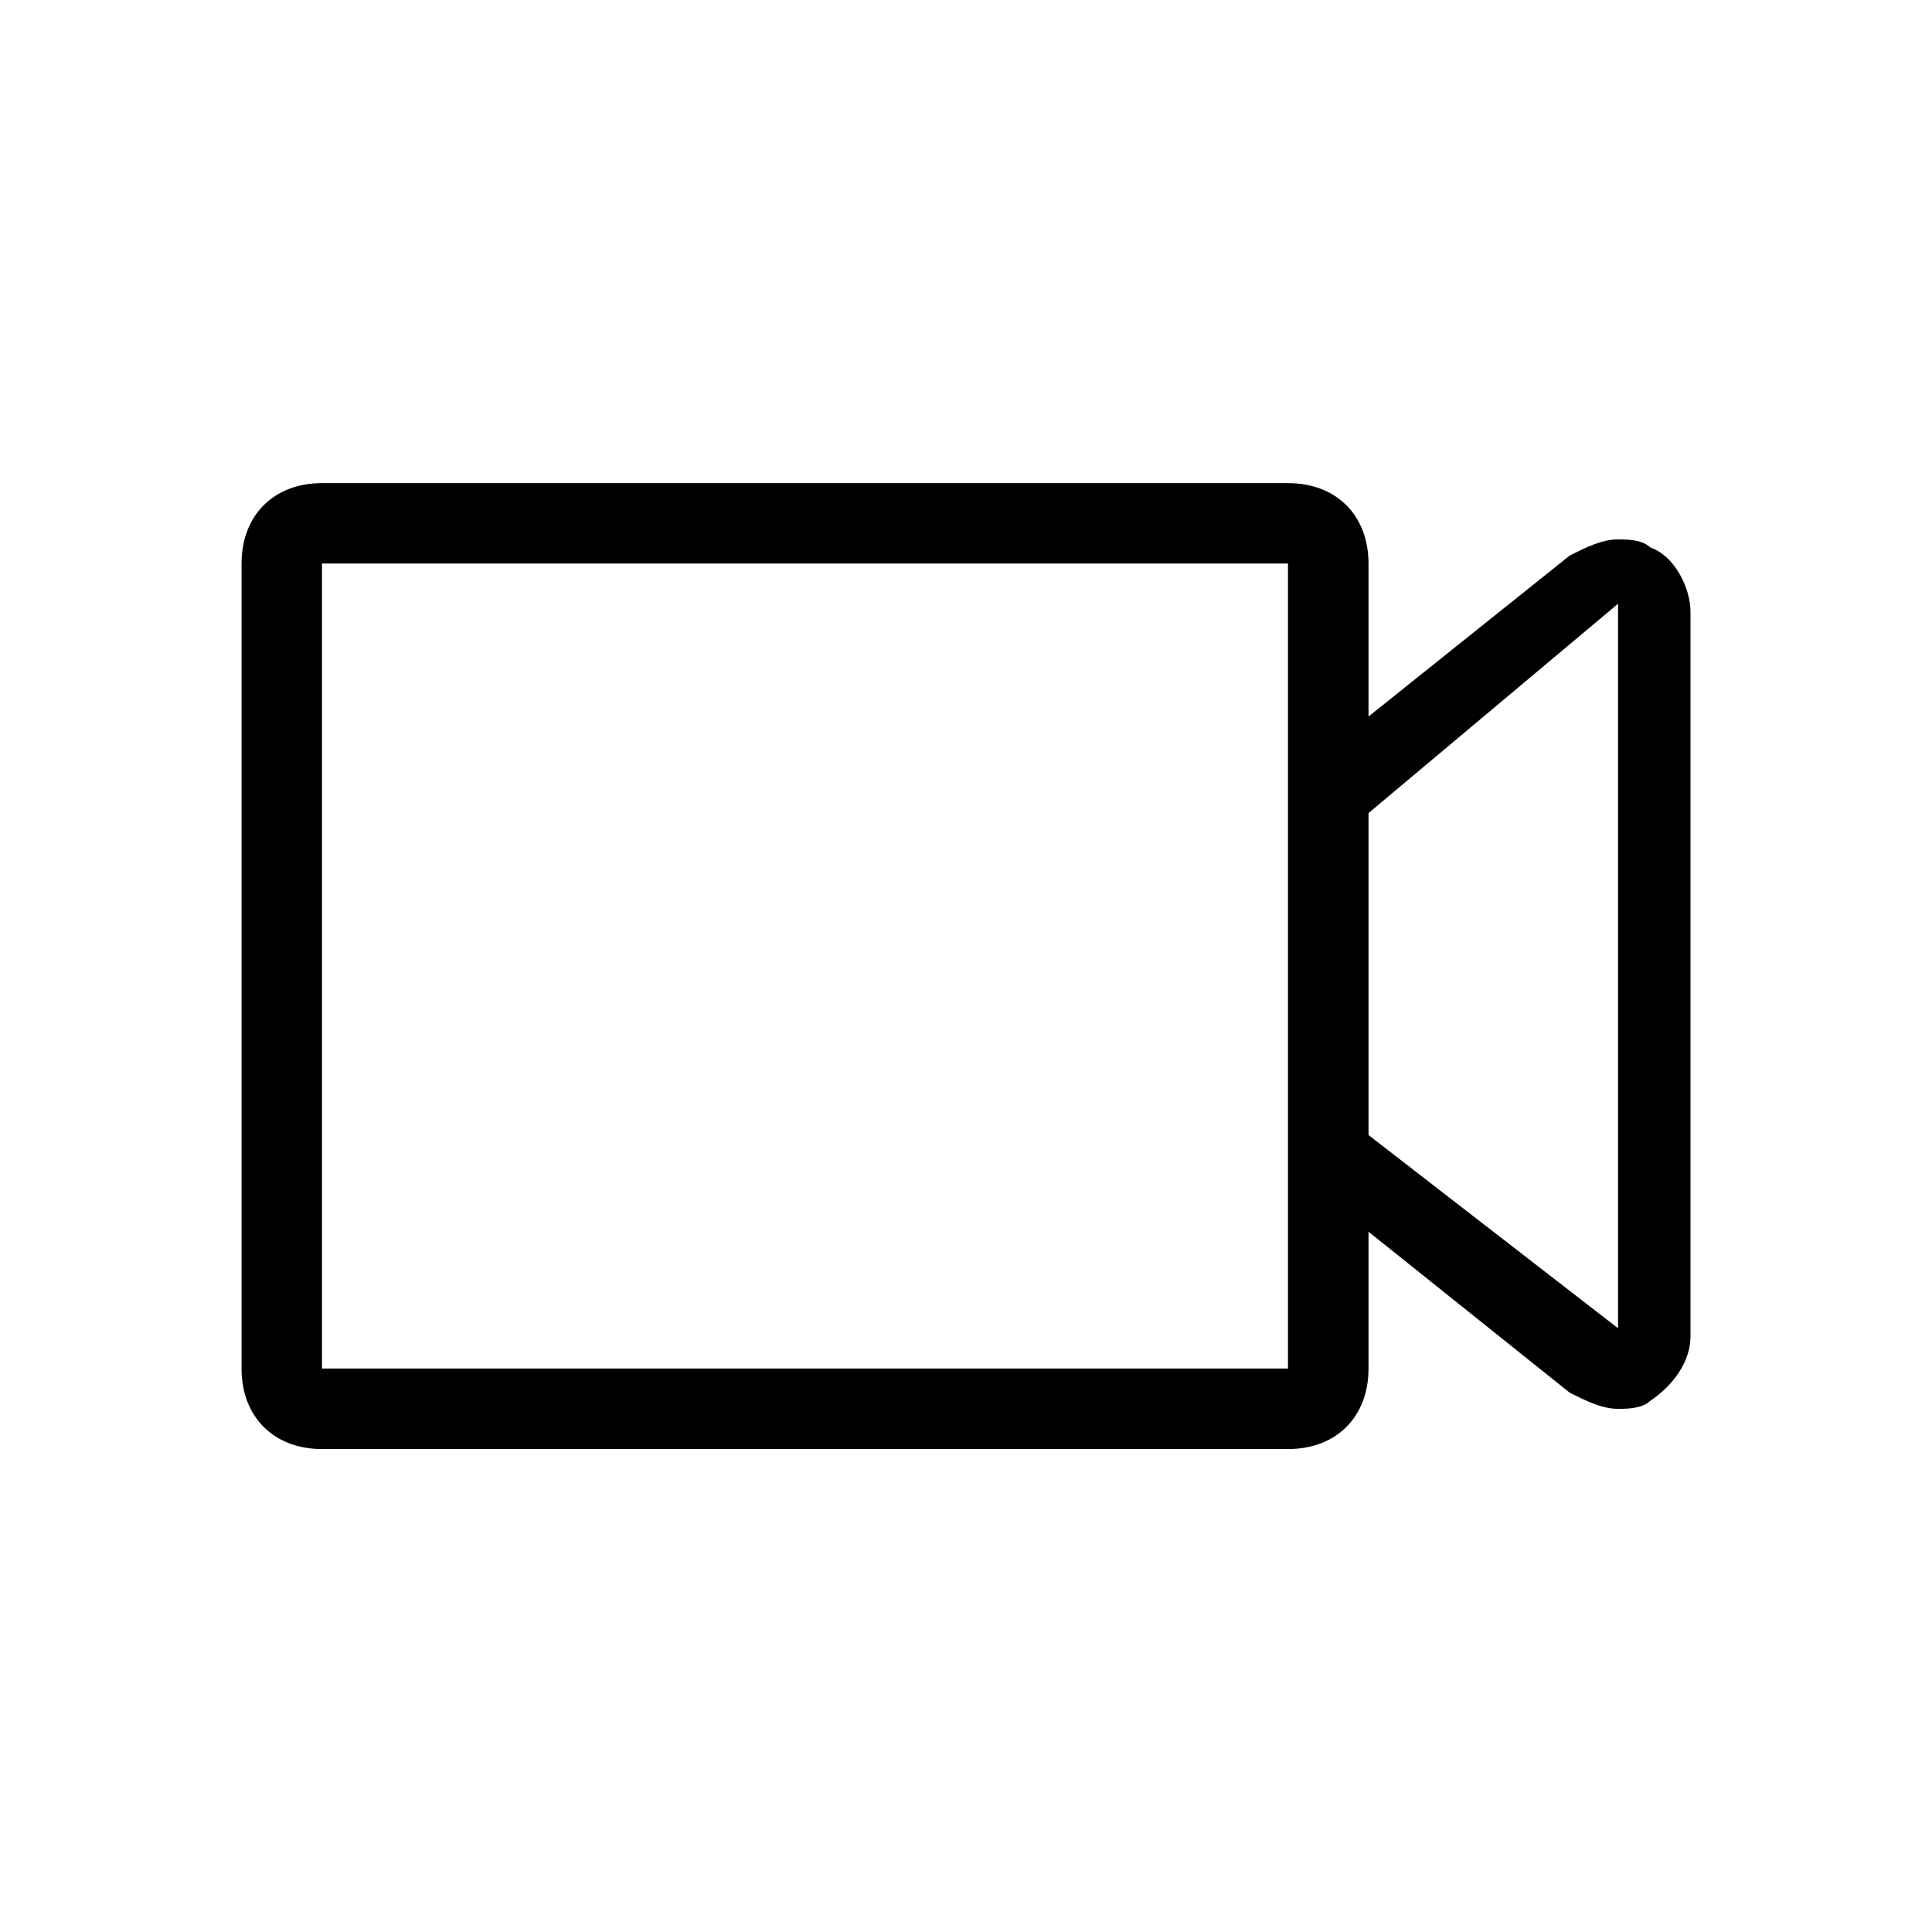
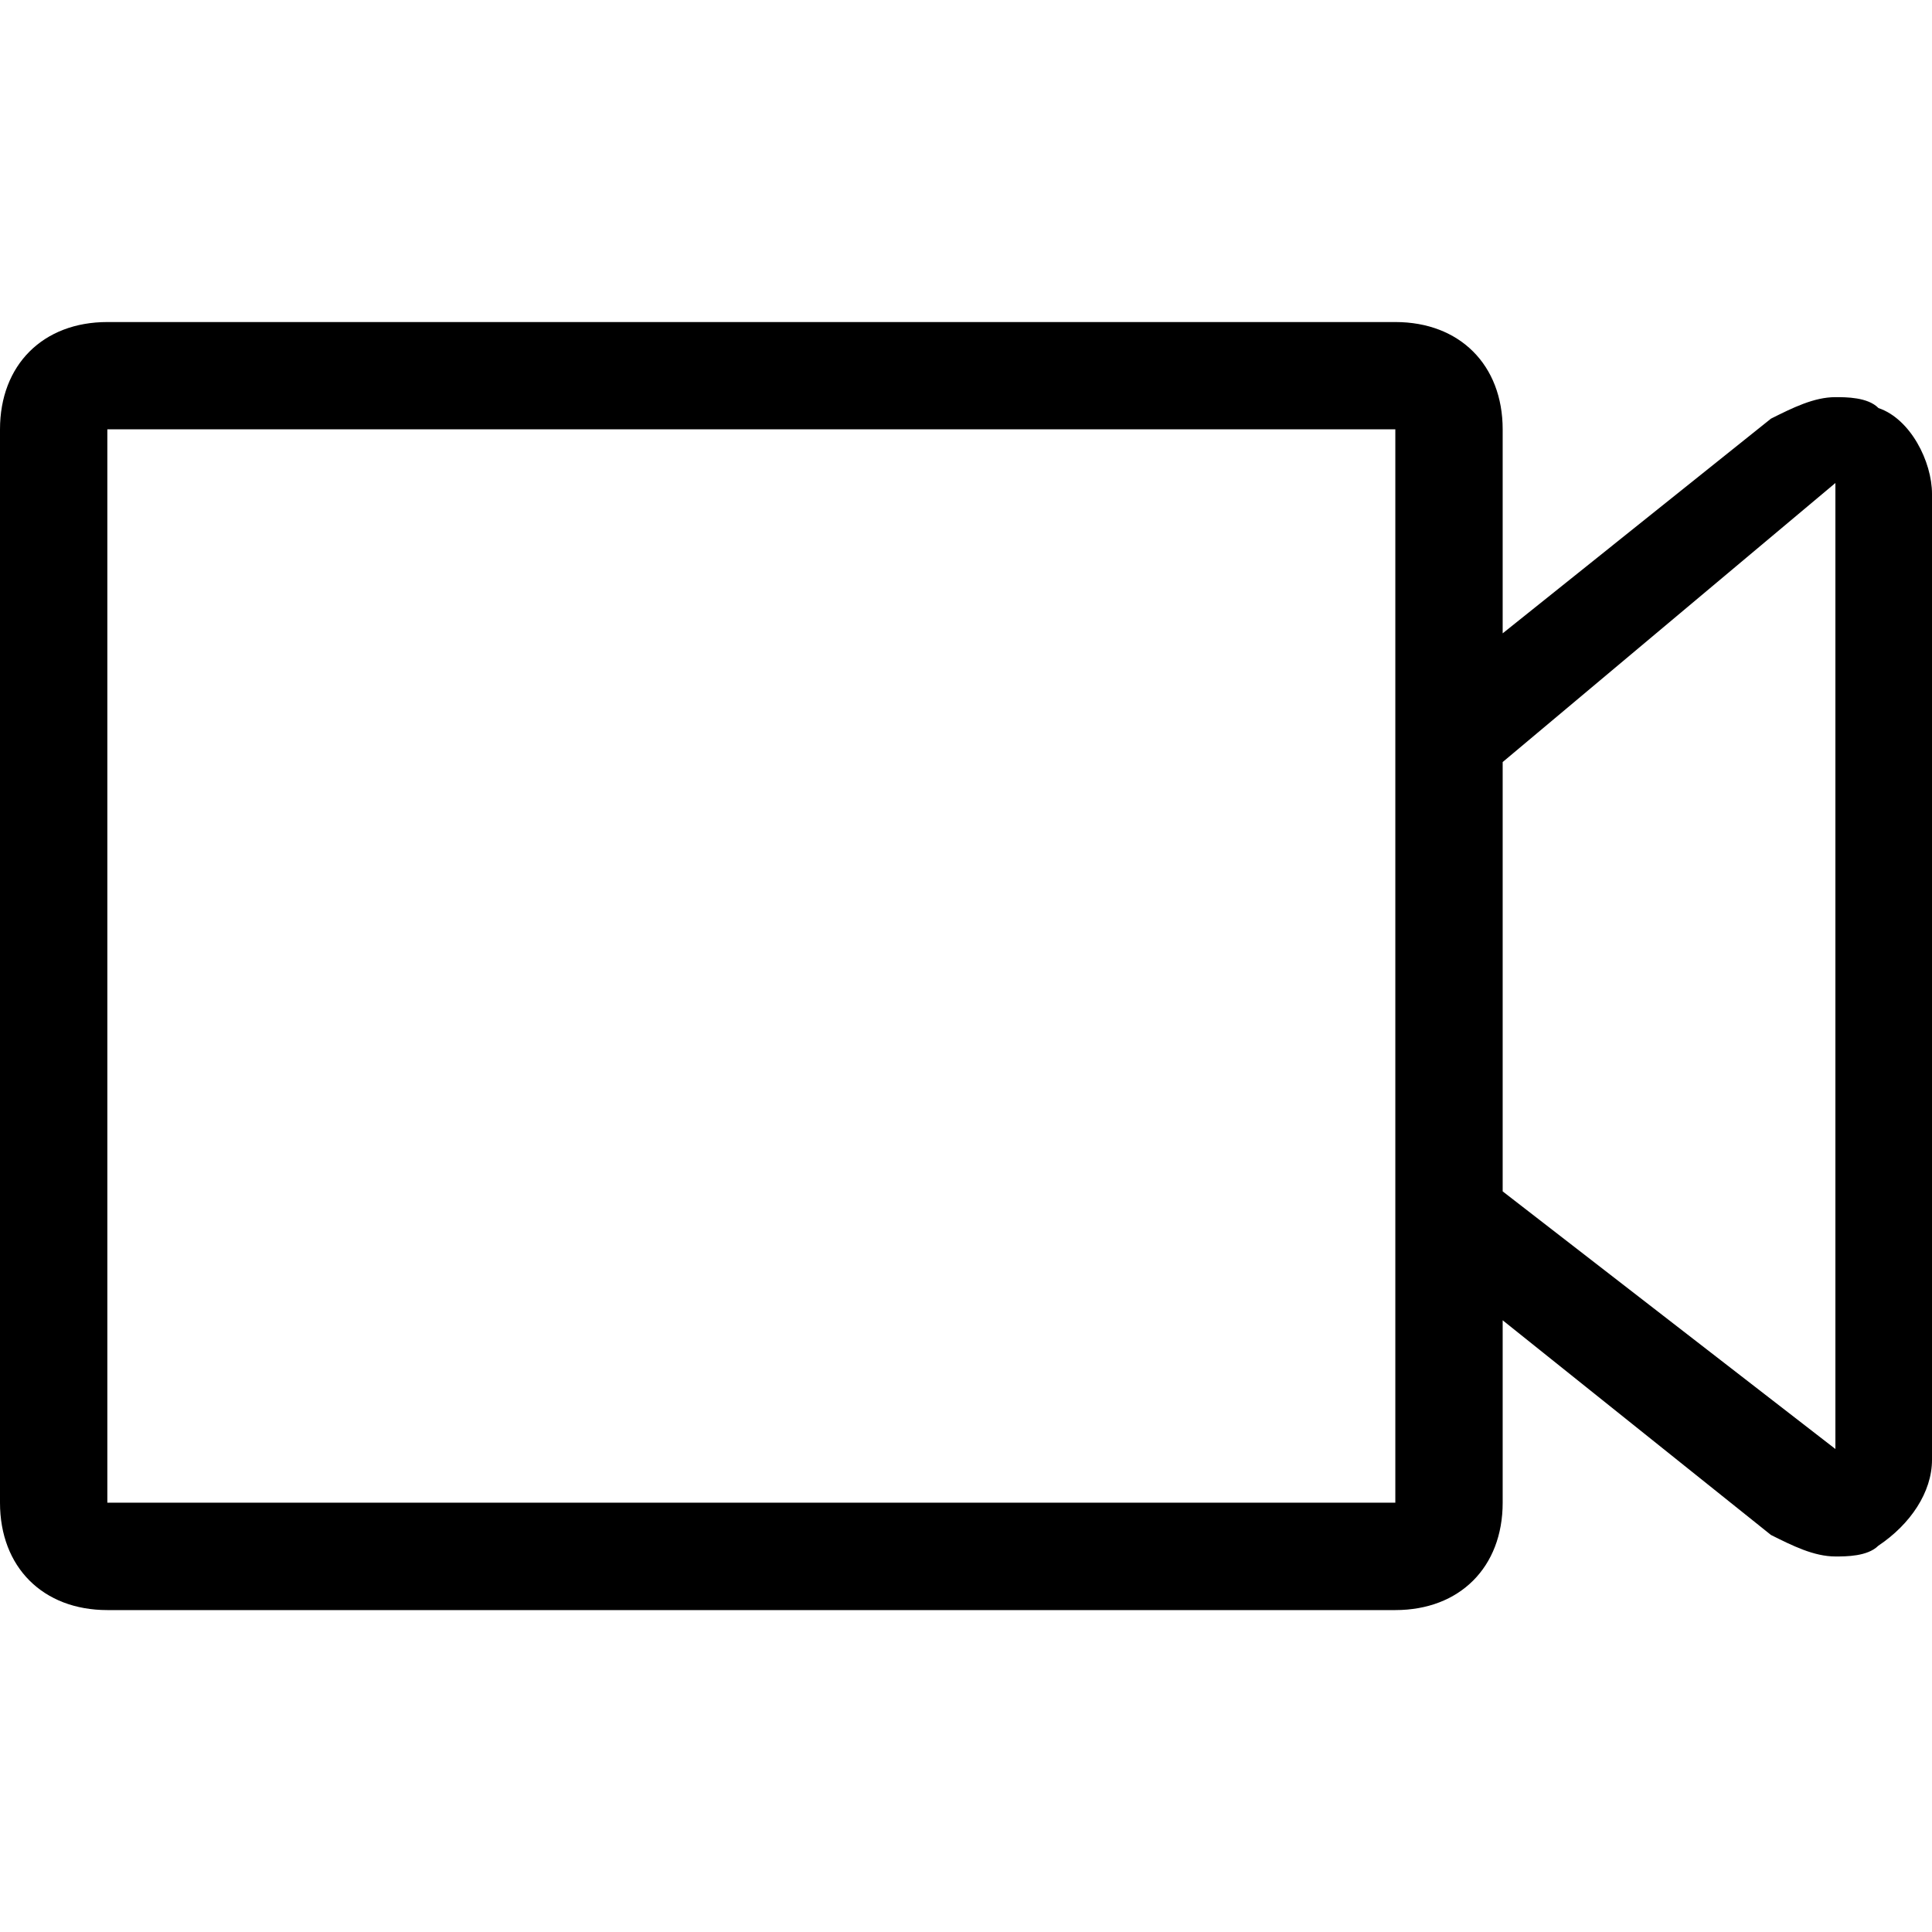
<svg xmlns="http://www.w3.org/2000/svg" version="1.1" width="32" height="32" viewBox="0 0 32 32">
-   <path fill="#000" d="M27.333 9.067c-0.133-0.133-0.4-0.133-0.533-0.133-0.267 0-0.533 0.133-0.8 0.267l-3.333 2.667v-2.533c0-0.8-0.533-1.333-1.333-1.333h-16c-0.8 0-1.333 0.533-1.333 1.333v13.333c0 0.8 0.533 1.333 1.333 1.333h16c0.8 0 1.333-0.533 1.333-1.333v-2.267l3.333 2.667c0.267 0.133 0.533 0.267 0.8 0.267 0.133 0 0.4 0 0.533-0.133 0.4-0.267 0.667-0.667 0.667-1.067v-12c0-0.4-0.267-0.933-0.667-1.067zM21.333 22.667h-16v-13.333h16v13.333zM26.8 22l-4.133-3.2v-5.333l4.133-3.467v12z" />
+   <path fill="#000" d="M31.111 6.756c-0.178-0.178-0.533-0.178-0.711-0.178-0.356 0-0.711 0.178-1.067 0.356l-4.444 3.556v-3.378c0-1.067-0.711-1.778-1.778-1.778h-21.333c-1.067 0-1.778 0.711-1.778 1.778v17.778c0 1.067 0.711 1.778 1.778 1.778h21.333c1.067 0 1.778-0.711 1.778-1.778v-3.022l4.444 3.556c0.356 0.178 0.711 0.356 1.067 0.356 0.178 0 0.533 0 0.711-0.178 0.533-0.356 0.889-0.889 0.889-1.422v-16c0-0.533-0.356-1.244-0.889-1.422zM23.111 24.889h-21.333v-17.778h21.333v17.778zM30.4 24l-5.511-4.267v-7.111l5.511-4.622v16z" />
</svg>
